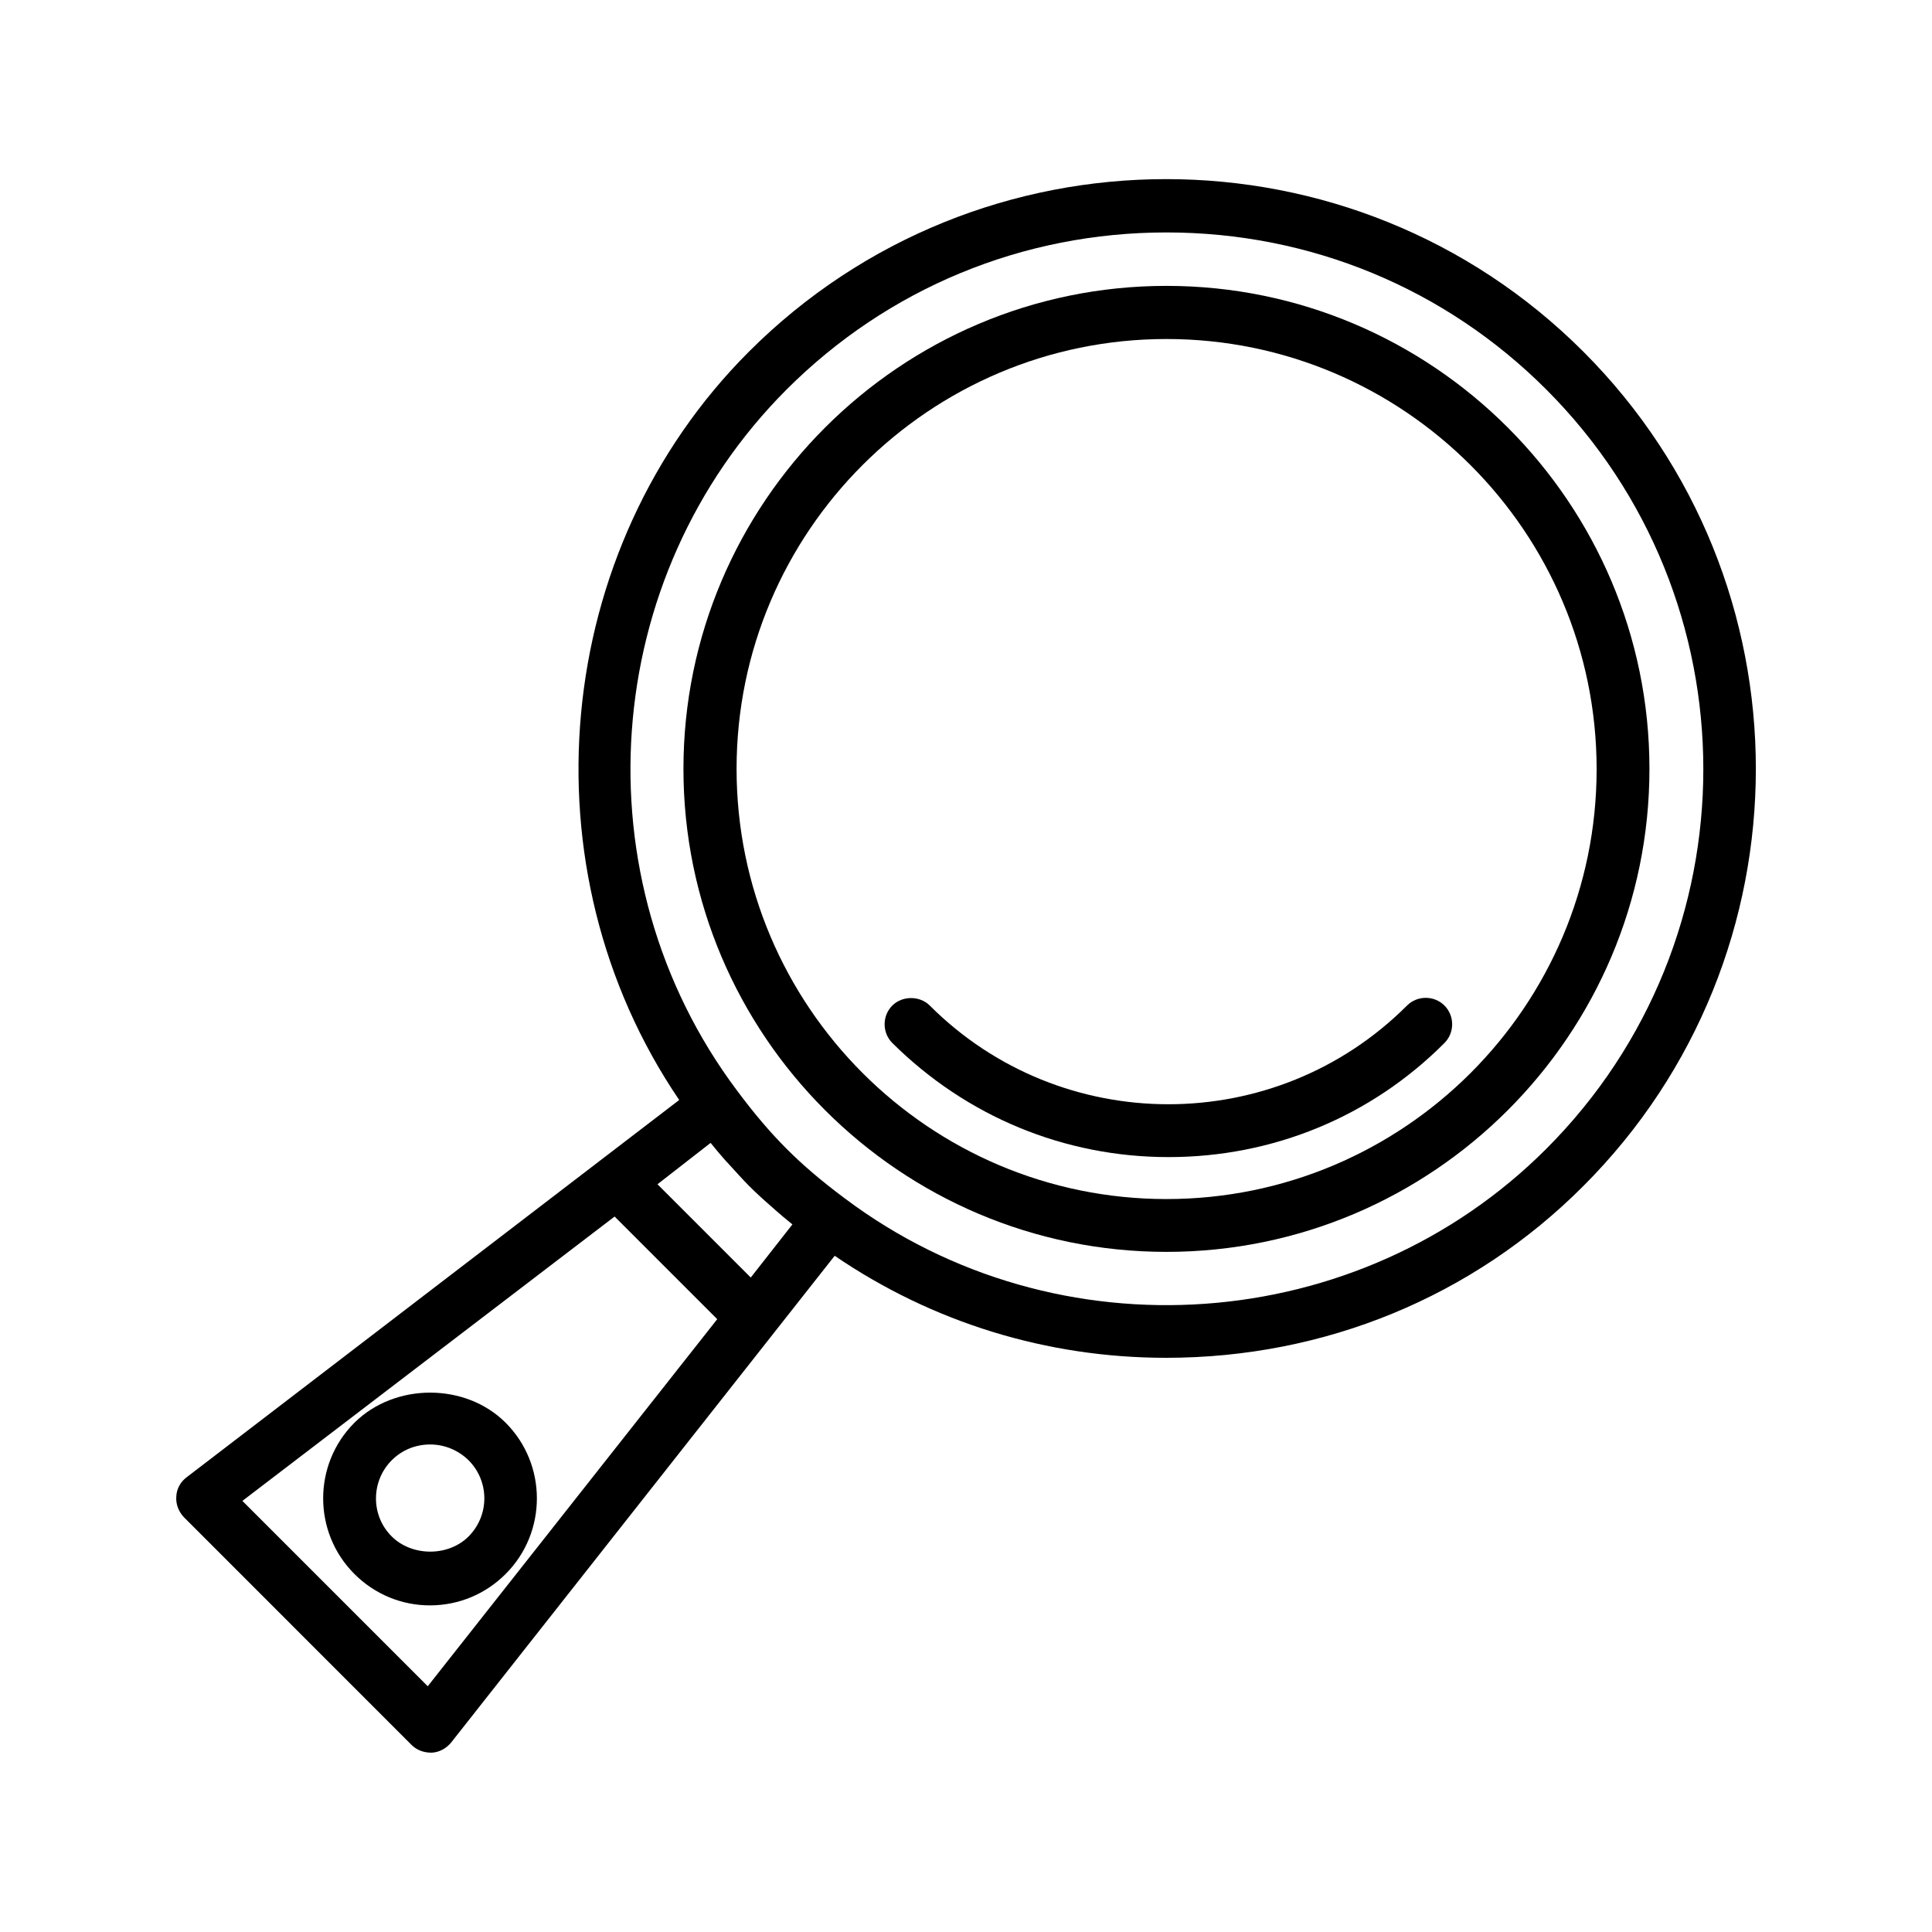
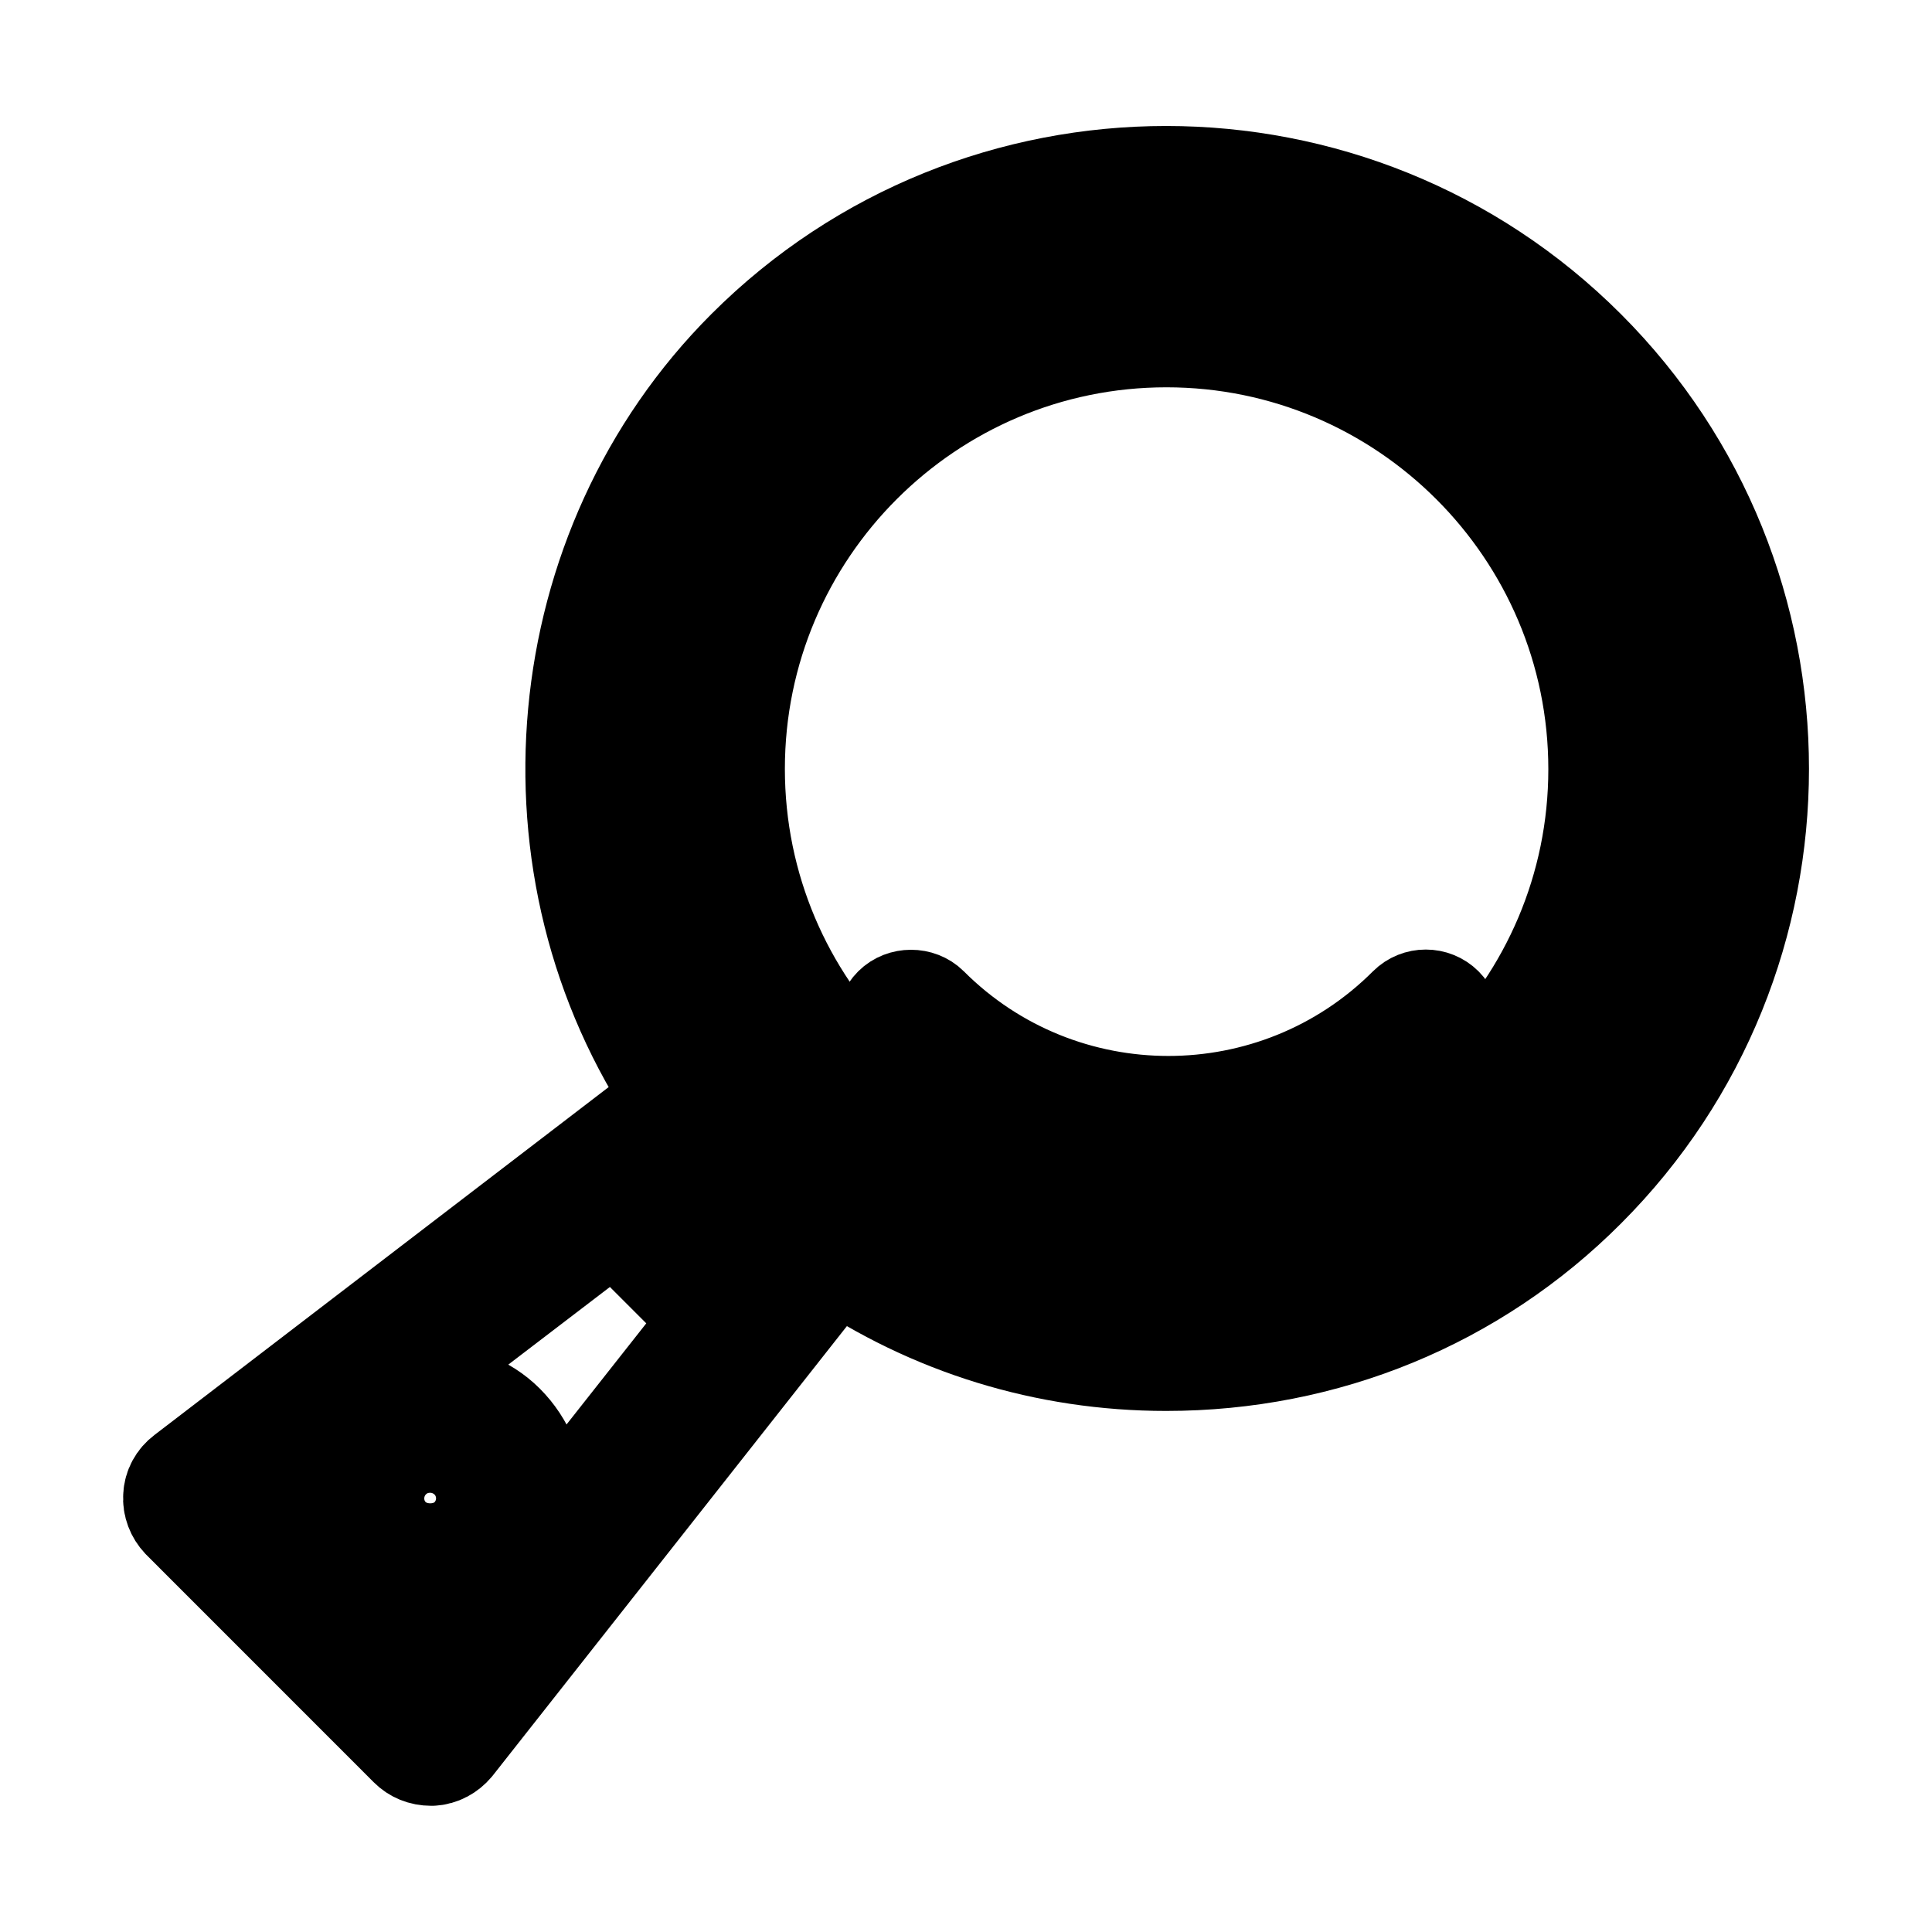
<svg xmlns="http://www.w3.org/2000/svg" width="100pt" height="100pt" version="1.1" viewBox="0 0 100 100">
  <g>
-     <path d="m21.297 90.312c0.25 0.25 0.594 0.406 1.031 0.406h0.016c0.391-0.016 0.75-0.219 1-0.516l19.859-25.203c5.062 3.453 10.984 5.281 17.156 5.281 8.203 0 15.875-3.156 21.594-8.891 11.906-11.906 11.906-31.281 0-43.188s-31.281-11.906-43.188 0c-10.234 10.234-11.734 26.781-3.609 38.734l-25.5 19.531c-0.312 0.234-0.516 0.594-0.531 1-0.031 0.391 0.125 0.781 0.391 1.062zm19.422-70.156c5.234-5.234 12.219-8.125 19.656-8.125s14.422 2.891 19.656 8.125c10.844 10.844 10.844 28.469 0 39.312-9.703 9.703-25.297 10.812-36.281 2.578-1.219-0.906-2.188-1.734-3.031-2.578s-1.672-1.812-2.578-3.031c-8.234-10.984-7.125-26.578 2.578-36.281zm-3.938 39c0.25 0.312 0.5 0.609 0.75 0.891l0.188 0.203c0.359 0.391 0.703 0.781 1.062 1.141s0.734 0.703 1.203 1.109l0.156 0.141c0.266 0.234 0.547 0.469 0.875 0.734l-2.156 2.75-4.828-4.828zm-4.969 3.812 5.312 5.312-14.984 19-9.594-9.594z" />
-     <path d="m26.172 81.469c2.156-2.156 2.156-5.672 0-7.828-2.078-2.078-5.734-2.078-7.828 0-2.156 2.156-2.156 5.672 0 7.828 1.047 1.047 2.438 1.625 3.906 1.625 1.484 0 2.875-0.578 3.922-1.625zm-5.891-5.891c0.531-0.531 1.234-0.812 1.984-0.812s1.453 0.297 1.984 0.812c1.094 1.094 1.094 2.859 0 3.953-0.5 0.5-1.219 0.781-1.984 0.781-0.75 0-1.484-0.281-1.984-0.781-1.094-1.078-1.094-2.859 0-3.953z" />
-     <path d="m60.484 59.891c5.406 0 10.484-2.094 14.281-5.906 0.531-0.531 0.531-1.406 0-1.938s-1.406-0.531-1.938 0c-6.812 6.812-17.891 6.812-24.703 0-0.516-0.516-1.422-0.516-1.938 0-0.531 0.531-0.531 1.406 0 1.938 3.828 3.797 8.891 5.906 14.297 5.906z" />
-     <path d="m60.375 64.797c13.781 0 25-11.219 25-25s-11.219-25-25-25-25 11.219-25 25 11.219 25 25 25zm0-47.25c12.281 0 22.266 9.984 22.266 22.266s-9.984 22.25-22.266 22.25-22.25-9.984-22.25-22.266 9.984-22.25 22.25-22.25z" />
-   </g>
+     <path d="m21.297 90.312c0.25 0.25 0.594 0.406 1.031 0.406h0.016c0.391-0.016 0.75-0.219 1-0.516l19.859-25.203c5.062 3.453 10.984 5.281 17.156 5.281 8.203 0 15.875-3.156 21.594-8.891 11.906-11.906 11.906-31.281 0-43.188s-31.281-11.906-43.188 0c-10.234 10.234-11.734 26.781-3.609 38.734l-25.5 19.531c-0.312 0.234-0.516 0.594-0.531 1-0.031 0.391 0.125 0.781 0.391 1.062zm19.422-70.156c5.234-5.234 12.219-8.125 19.656-8.125s14.422 2.891 19.656 8.125c10.844 10.844 10.844 28.469 0 39.312-9.703 9.703-25.297 10.812-36.281 2.578-1.219-0.906-2.188-1.734-3.031-2.578s-1.672-1.812-2.578-3.031c-8.234-10.984-7.125-26.578 2.578-36.281zm-3.938 39c0.25 0.312 0.5 0.609 0.75 0.891l0.188 0.203c0.359 0.391 0.703 0.781 1.062 1.141s0.734 0.703 1.203 1.109l0.156 0.141c0.266 0.234 0.547 0.469 0.875 0.734l-2.156 2.75-4.828-4.828zm-4.969 3.812 5.312 5.312-14.984 19-9.594-9.594z" stroke="currentColor" stroke-width="5.5" stroke-linejoin="round" stroke-linecap="round" />/&gt;
+   <path d="m26.172 81.469c2.156-2.156 2.156-5.672 0-7.828-2.078-2.078-5.734-2.078-7.828 0-2.156 2.156-2.156 5.672 0 7.828 1.047 1.047 2.438 1.625 3.906 1.625 1.484 0 2.875-0.578 3.922-1.625zm-5.891-5.891c0.531-0.531 1.234-0.812 1.984-0.812s1.453 0.297 1.984 0.812c1.094 1.094 1.094 2.859 0 3.953-0.5 0.5-1.219 0.781-1.984 0.781-0.75 0-1.484-0.281-1.984-0.781-1.094-1.078-1.094-2.859 0-3.953z" stroke="currentColor" stroke-width="5" stroke-linejoin="round" stroke-linecap="round" />/&gt;
+   <path d="m60.484 59.891c5.406 0 10.484-2.094 14.281-5.906 0.531-0.531 0.531-1.406 0-1.938s-1.406-0.531-1.938 0c-6.812 6.812-17.891 6.812-24.703 0-0.516-0.516-1.422-0.516-1.938 0-0.531 0.531-0.531 1.406 0 1.938 3.828 3.797 8.891 5.906 14.297 5.906z" stroke="currentColor" stroke-width="5" stroke-linejoin="round" stroke-linecap="round" />/&gt;
+   <path d="m60.375 64.797c13.781 0 25-11.219 25-25s-11.219-25-25-25-25 11.219-25 25 11.219 25 25 25zm0-47.25c12.281 0 22.266 9.984 22.266 22.266s-9.984 22.25-22.266 22.25-22.25-9.984-22.25-22.266 9.984-22.25 22.25-22.25z" stroke="currentColor" stroke-width="5" stroke-linejoin="round" stroke-linecap="round" />/&gt;
+  </g>
</svg>
